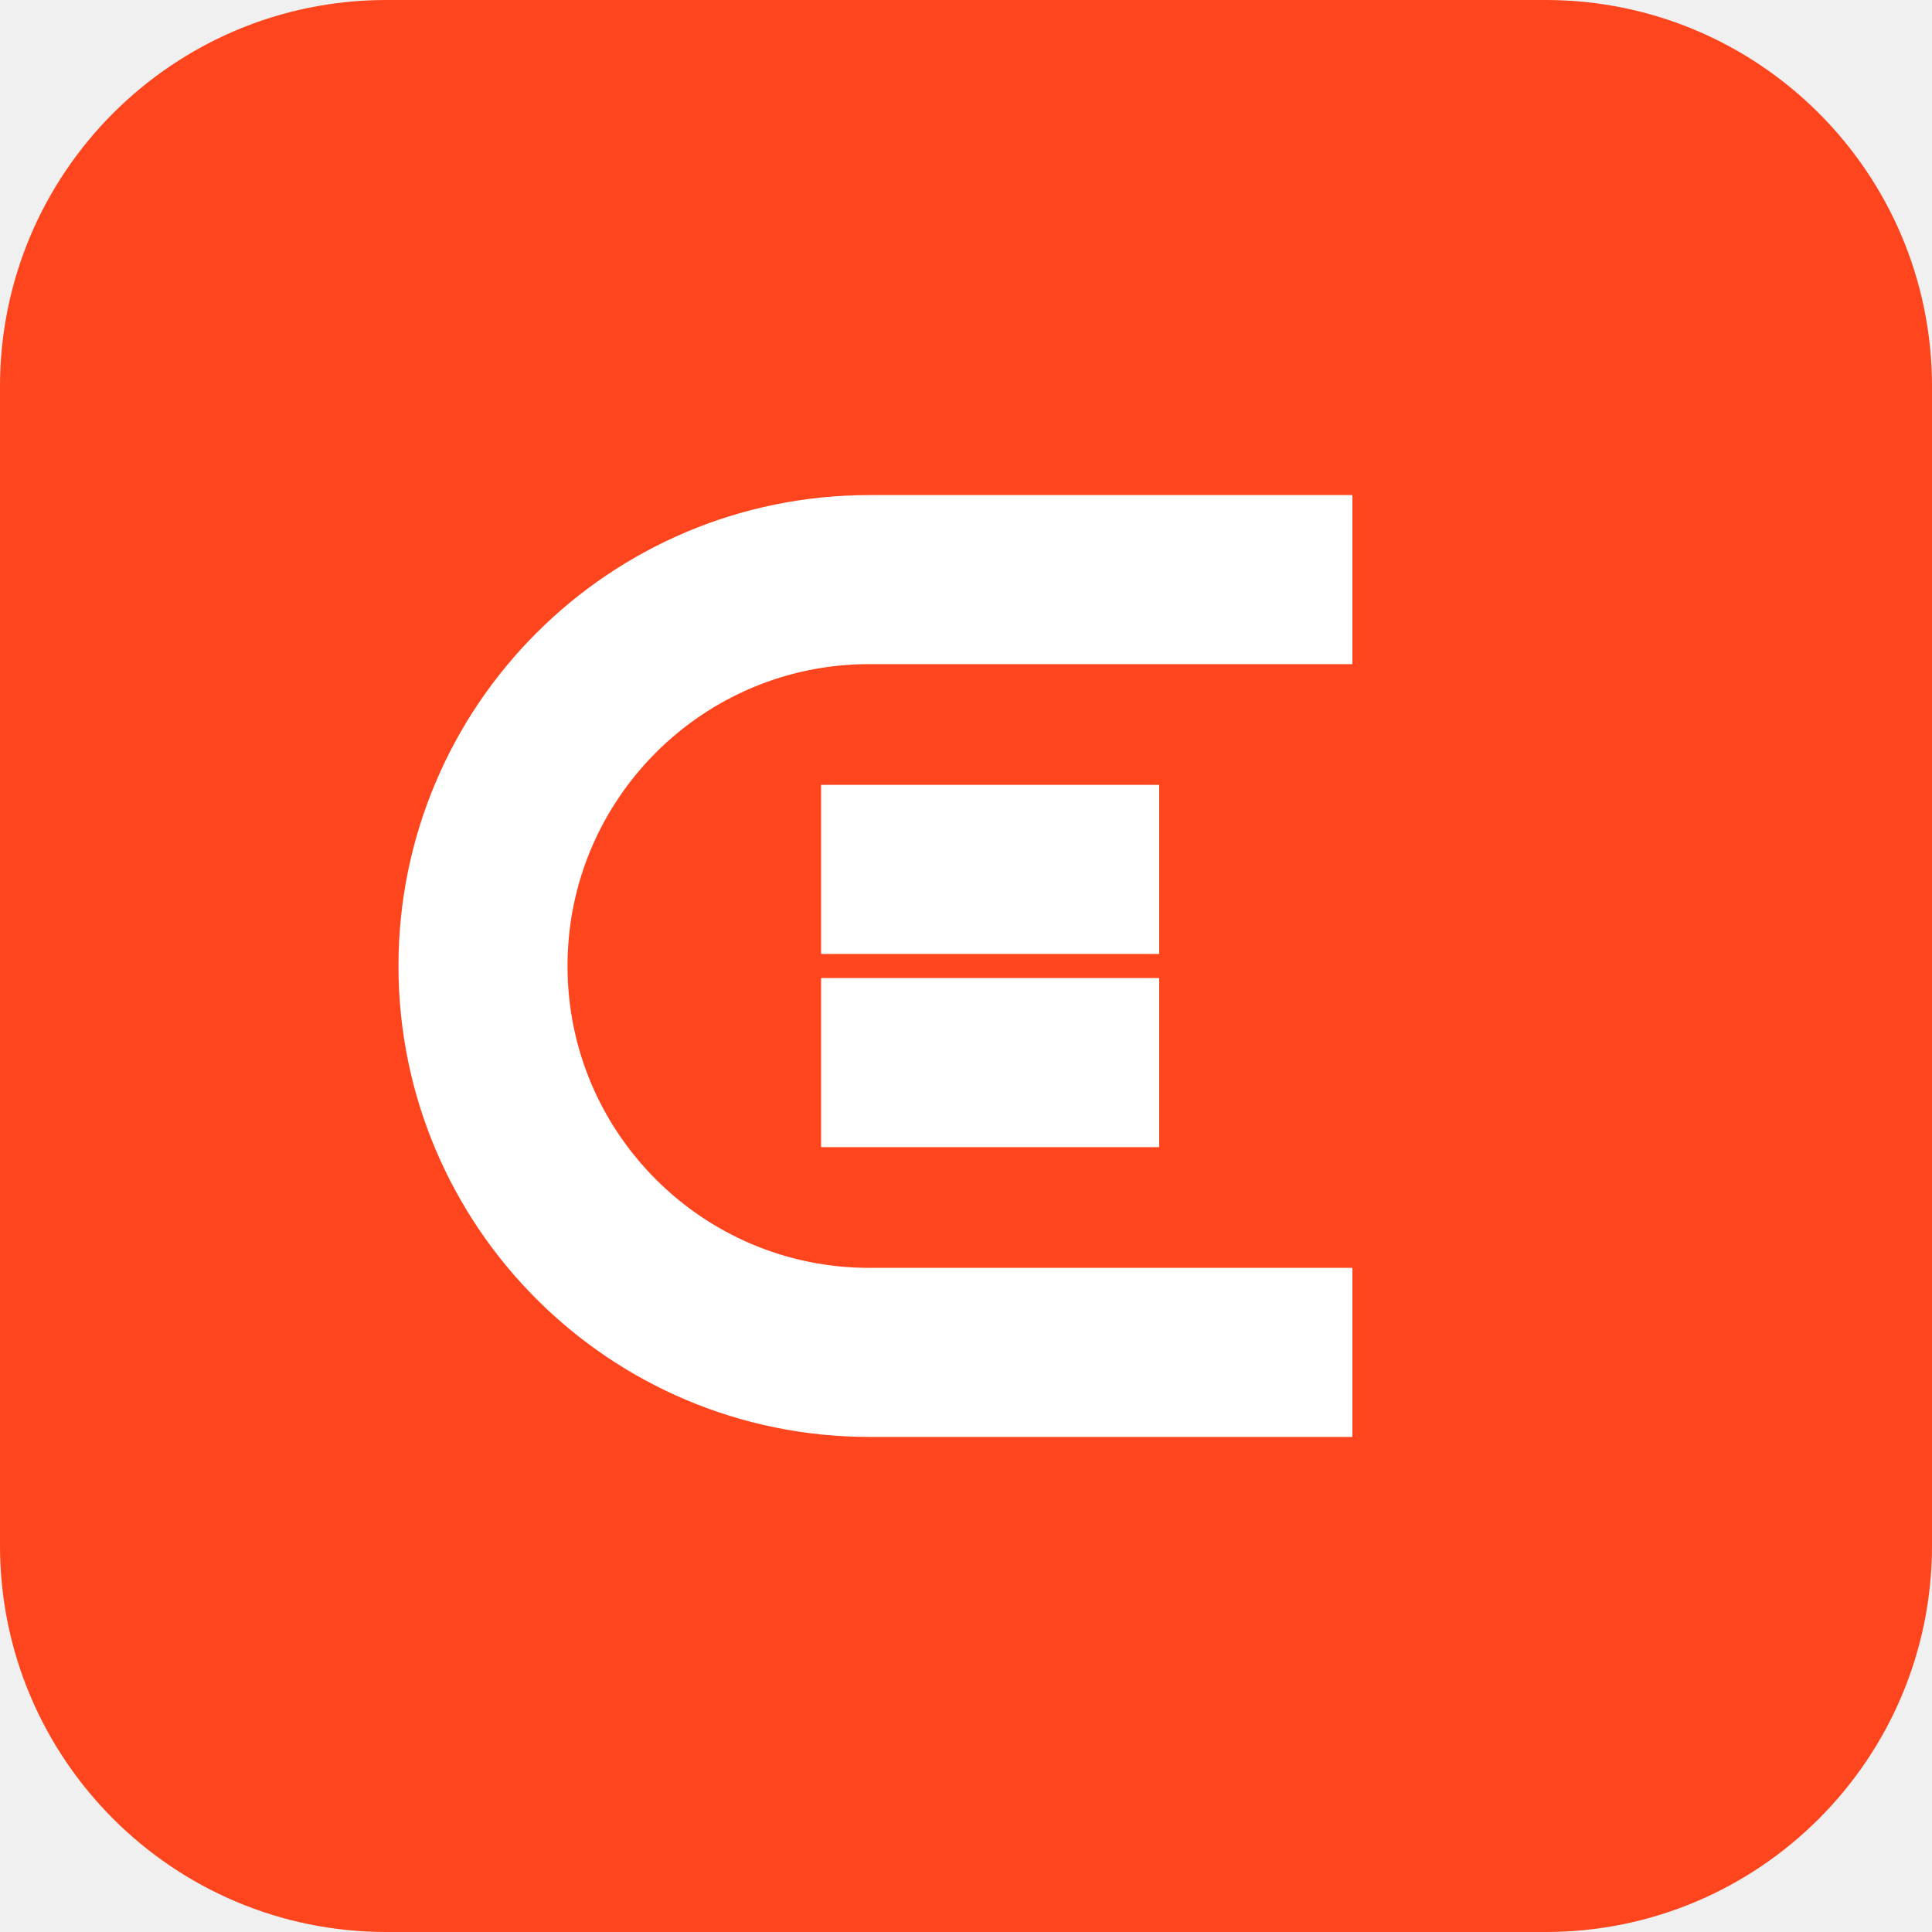
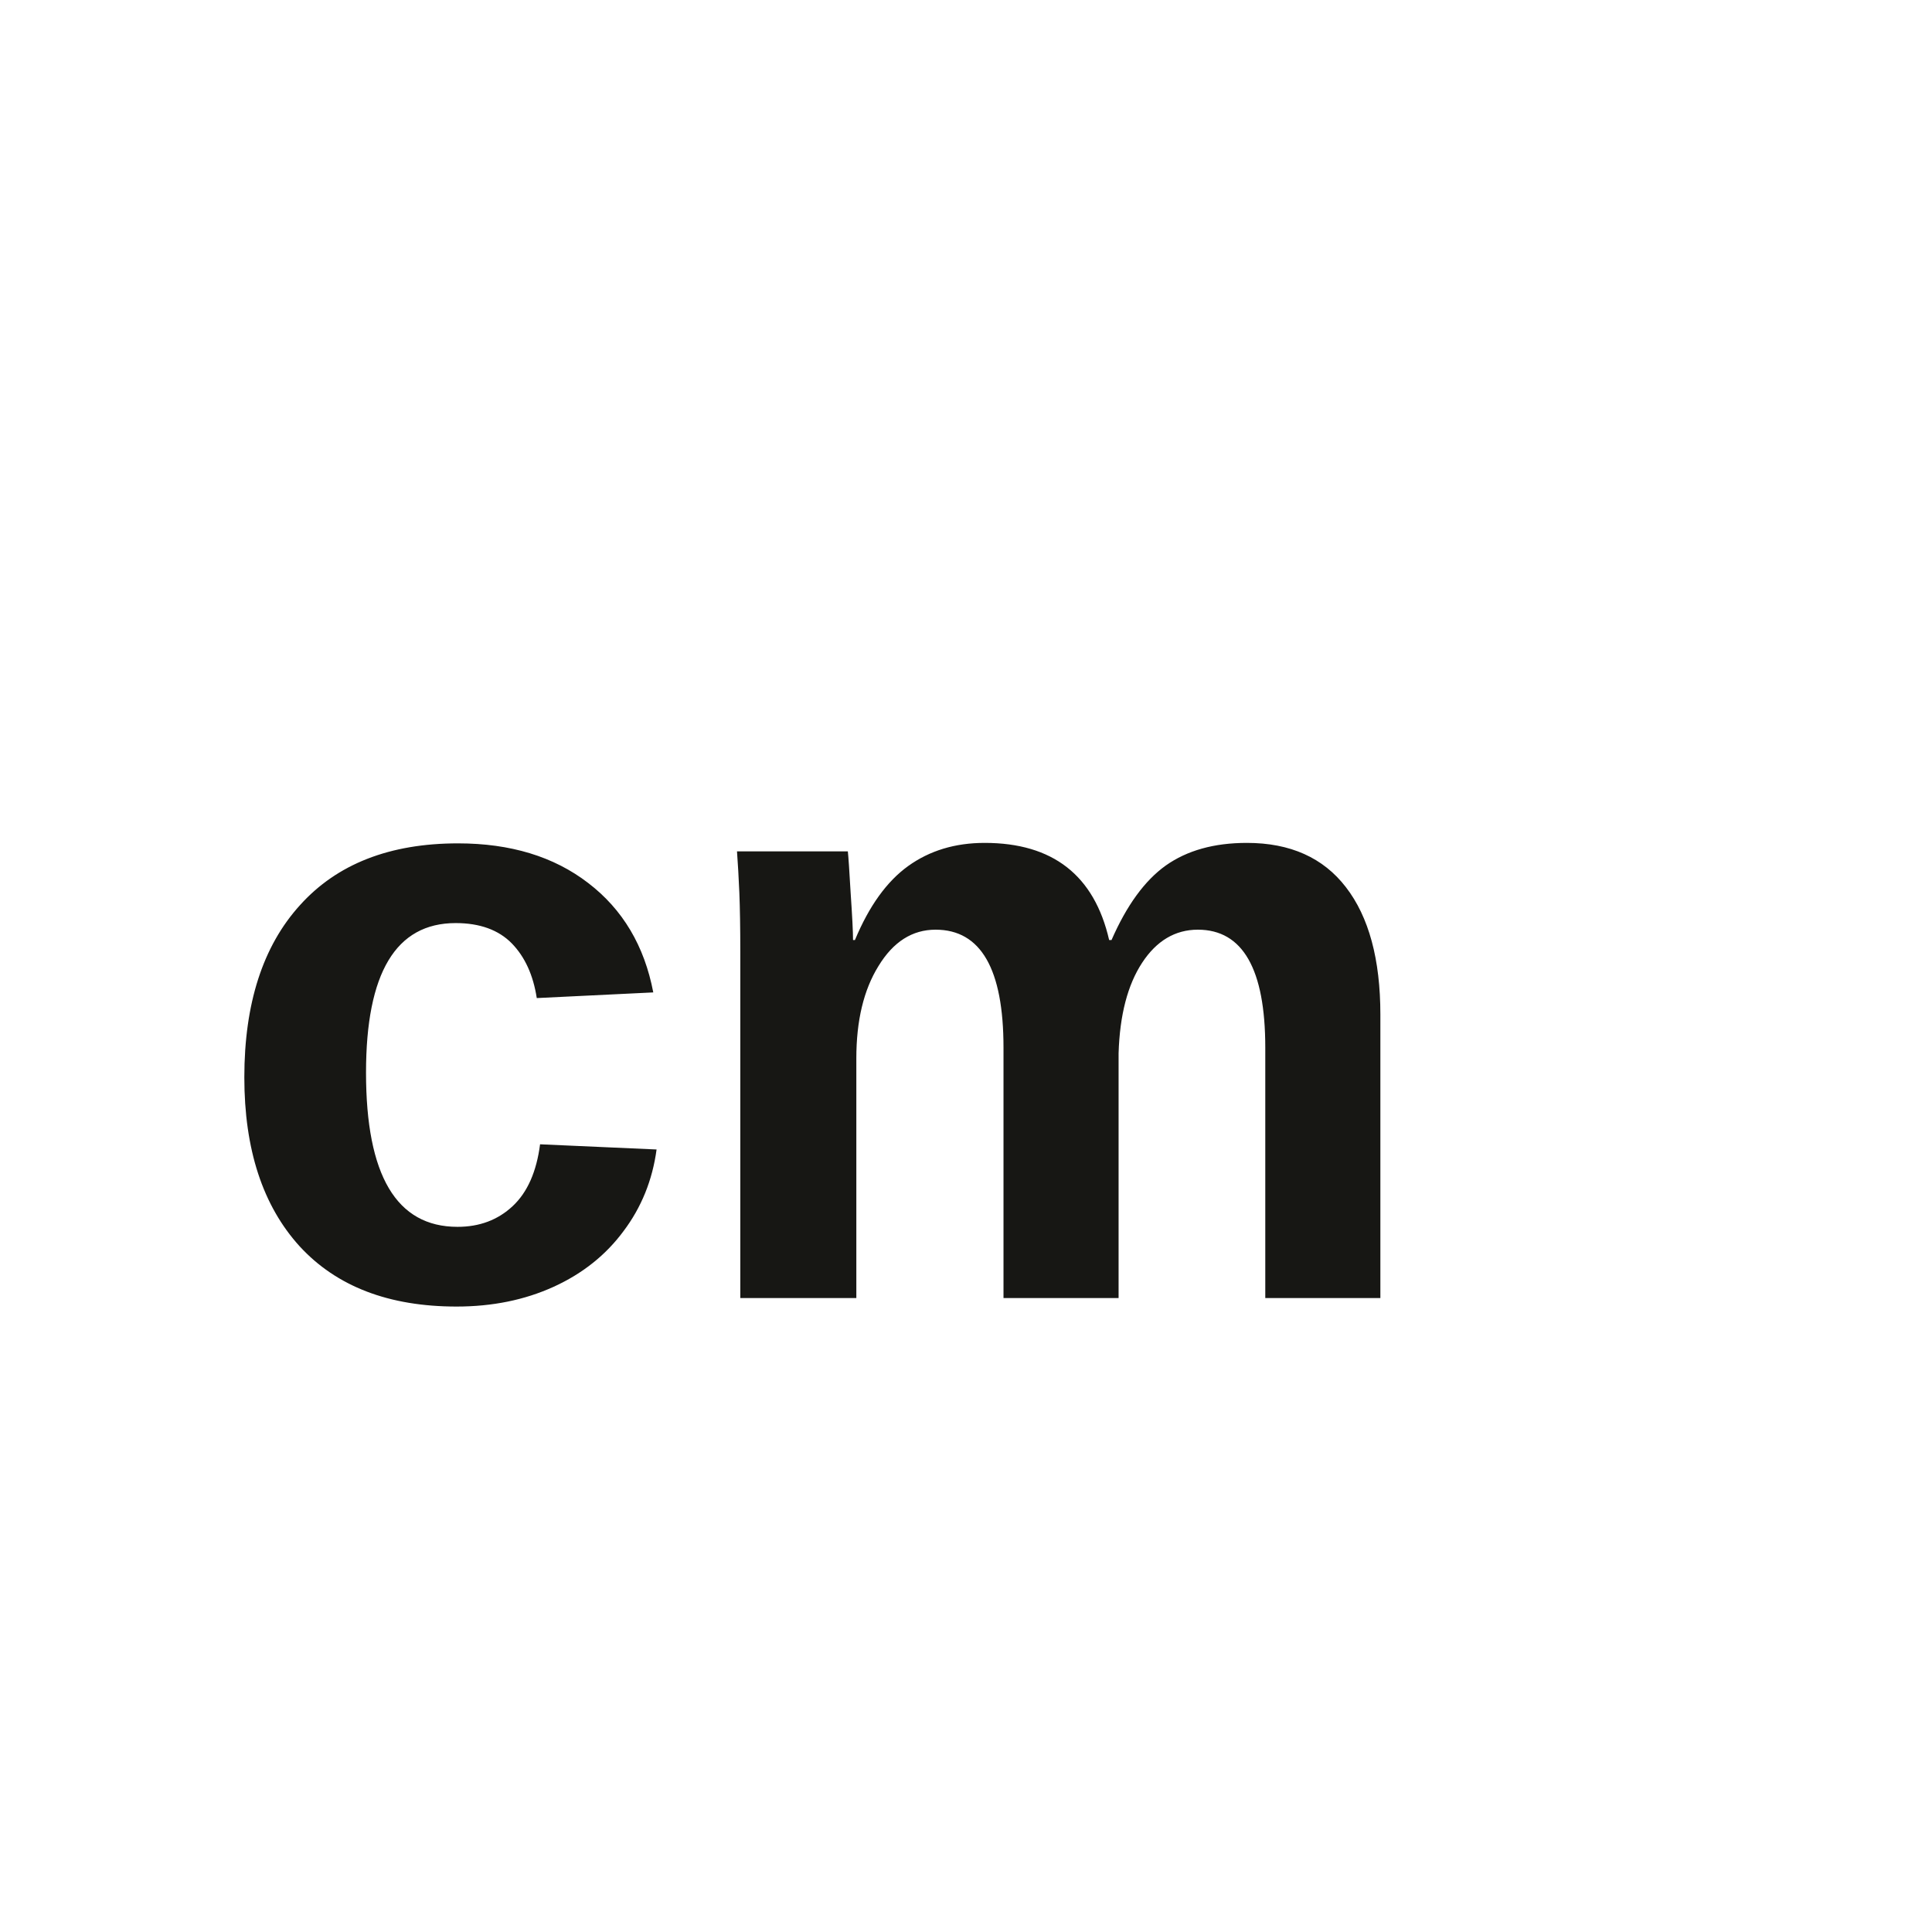
- <svg xmlns="http://www.w3.org/2000/svg" viewBox="0 0 40 40">
-   <rect width="40" height="40" rx="8" fill="#ff451d" />
-   <path d="M28 12H18a8 8 0 0 0 0 16h10M24 18h-7m7 4h-7" fill="none" stroke="#fff" stroke-width="3.5" />
+ <svg xmlns="http://www.w3.org/2000/svg" viewBox="0 0 64 64">
+   <rect width="64" height="64" fill="#fff" />
+   <text x="7" y="43" font-family="Arial,sans-serif" font-size="28" font-weight="bold" fill="#171714">cm</text>
</svg>
